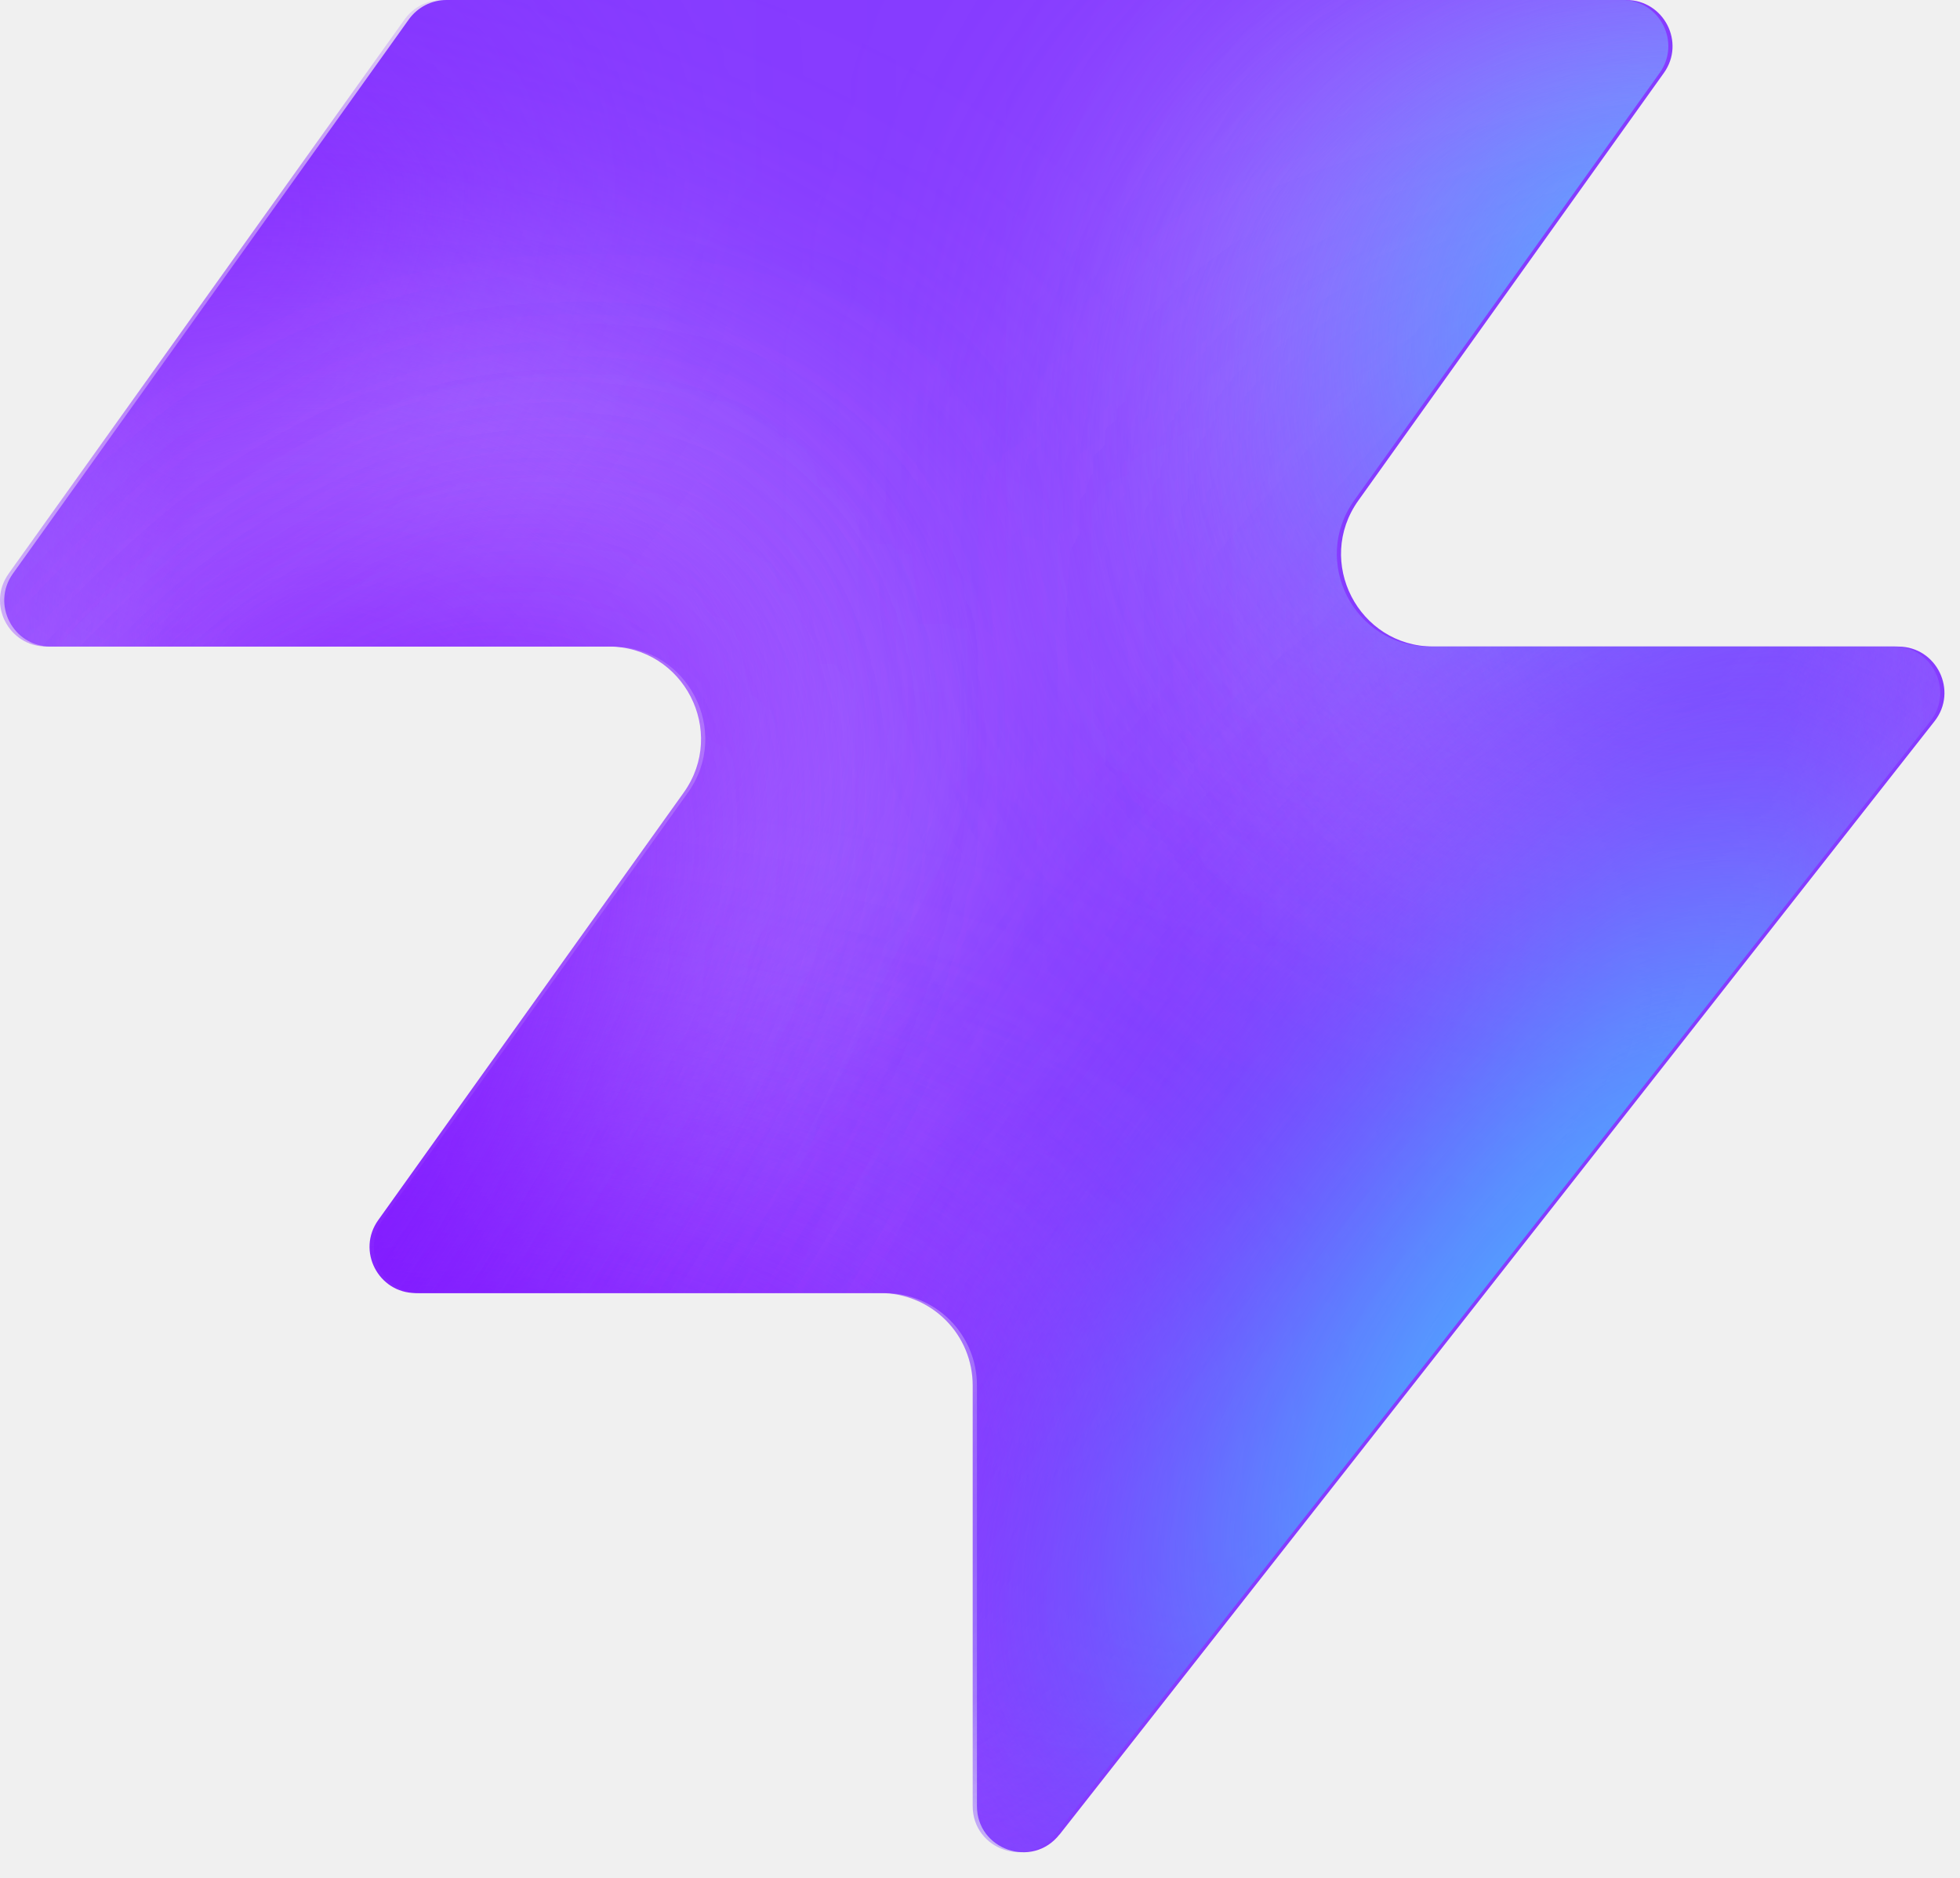
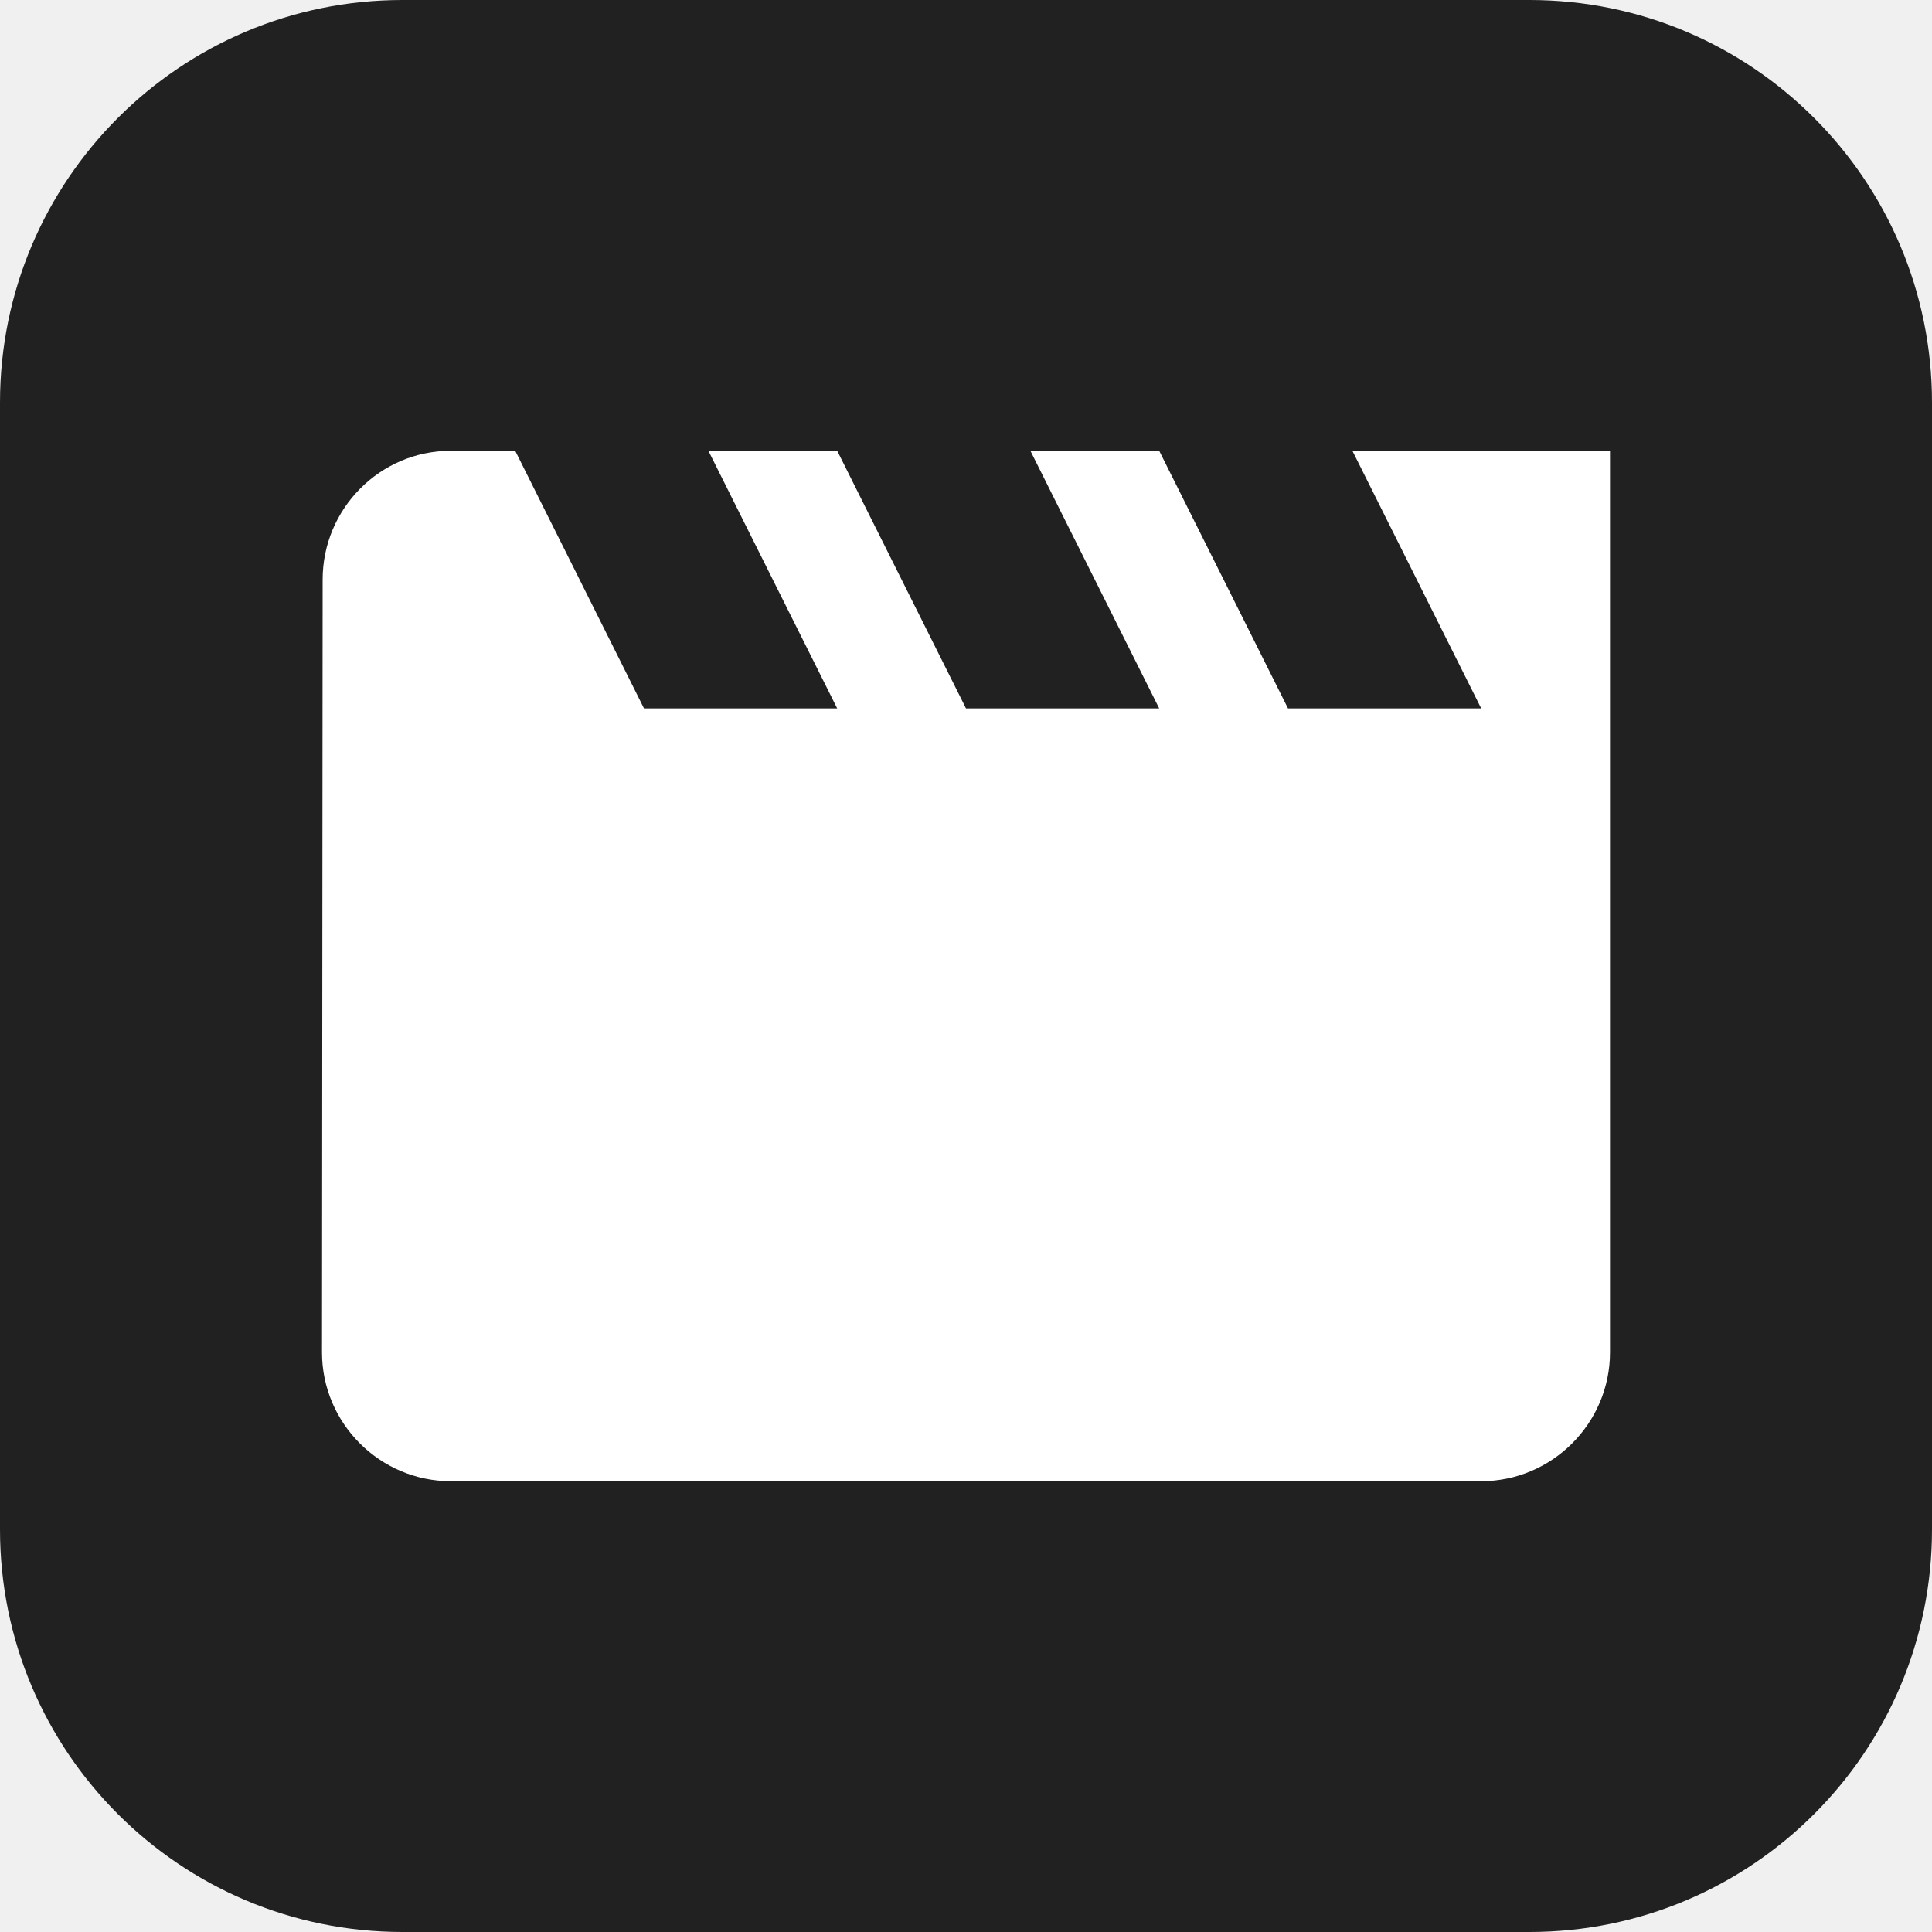
- <svg xmlns="http://www.w3.org/2000/svg" width="48" height="46" fill="none" viewBox="0 0 48 46">
-   <path fill="#863bff" d="M25.946 44.938c-.664.845-2.021.375-2.021-.698V33.937a2.26 2.26 0 0 0-2.262-2.262H10.287c-.92 0-1.456-1.04-.92-1.788l7.48-10.471c1.07-1.497 0-3.578-1.842-3.578H1.237c-.92 0-1.456-1.04-.92-1.788L10.013.474c.214-.297.556-.474.92-.474h28.894c.92 0 1.456 1.04.92 1.788l-7.48 10.471c-1.07 1.498 0 3.579 1.842 3.579h11.377c.943 0 1.473 1.088.89 1.83L25.947 44.94z" style="fill:#863bff;fill:color(display-p3 .525 .23 1);fill-opacity:1" />
-   <mask id="a" width="48" height="46" x="0" y="0" maskUnits="userSpaceOnUse" style="mask-type:alpha">
-     <path fill="#000" d="M25.842 44.938c-.664.844-2.021.375-2.021-.698V33.937a2.26 2.26 0 0 0-2.262-2.262H10.183c-.92 0-1.456-1.04-.92-1.788l7.48-10.471c1.07-1.498 0-3.579-1.842-3.579H1.133c-.92 0-1.456-1.04-.92-1.787L9.91.473c.214-.297.556-.474.92-.474h28.894c.92 0 1.456 1.04.92 1.788l-7.48 10.471c-1.07 1.498 0 3.578 1.842 3.578h11.377c.943 0 1.473 1.088.89 1.832L25.843 44.94z" style="fill:#000;fill-opacity:1" />
-   </mask>
-   <g mask="url(#a)">
-     <g filter="url(#b)">
-       <ellipse cx="5.508" cy="14.704" fill="#ede6ff" rx="5.508" ry="14.704" style="fill:#ede6ff;fill:color(display-p3 .927 .903 1);fill-opacity:1" transform="matrix(.00324 1 1 -.00324 -4.47 31.516)" />
-     </g>
-     <g filter="url(#c)">
-       <ellipse cx="10.399" cy="29.851" fill="#ede6ff" rx="10.399" ry="29.851" style="fill:#ede6ff;fill:color(display-p3 .927 .903 1);fill-opacity:1" transform="matrix(.00324 1 1 -.00324 -39.328 7.883)" />
-     </g>
-     <g filter="url(#d)">
-       <ellipse cx="5.508" cy="30.487" fill="#7e14ff" rx="5.508" ry="30.487" style="fill:#7e14ff;fill:color(display-p3 .492 .077 1);fill-opacity:1" transform="rotate(89.814 -25.913 -14.639)scale(1 -1)" />
-     </g>
-     <g filter="url(#e)">
-       <ellipse cx="5.508" cy="30.599" fill="#7e14ff" rx="5.508" ry="30.599" style="fill:#7e14ff;fill:color(display-p3 .492 .077 1);fill-opacity:1" transform="rotate(89.814 -32.644 -3.334)scale(1 -1)" />
-     </g>
-     <g filter="url(#f)">
-       <ellipse cx="5.508" cy="30.599" fill="#7e14ff" rx="5.508" ry="30.599" style="fill:#7e14ff;fill:color(display-p3 .492 .077 1);fill-opacity:1" transform="matrix(.00324 1 1 -.00324 -34.34 30.47)" />
-     </g>
-     <g filter="url(#g)">
-       <ellipse cx="14.072" cy="22.078" fill="#ede6ff" rx="14.072" ry="22.078" style="fill:#ede6ff;fill:color(display-p3 .927 .903 1);fill-opacity:1" transform="rotate(93.35 24.506 48.493)scale(-1 1)" />
-     </g>
-     <g filter="url(#h)">
-       <ellipse cx="3.47" cy="21.501" fill="#7e14ff" rx="3.47" ry="21.501" style="fill:#7e14ff;fill:color(display-p3 .492 .077 1);fill-opacity:1" transform="rotate(89.009 28.708 47.59)scale(-1 1)" />
-     </g>
-     <g filter="url(#i)">
-       <ellipse cx="3.47" cy="21.501" fill="#7e14ff" rx="3.47" ry="21.501" style="fill:#7e14ff;fill:color(display-p3 .492 .077 1);fill-opacity:1" transform="rotate(89.009 28.708 47.59)scale(-1 1)" />
-     </g>
-     <g filter="url(#j)">
-       <ellipse cx=".387" cy="8.972" fill="#7e14ff" rx="4.407" ry="29.108" style="fill:#7e14ff;fill:color(display-p3 .492 .077 1);fill-opacity:1" transform="rotate(39.51 .387 8.972)" />
-     </g>
-     <g filter="url(#k)">
-       <ellipse cx="47.523" cy="-6.092" fill="#7e14ff" rx="4.407" ry="29.108" style="fill:#7e14ff;fill:color(display-p3 .492 .077 1);fill-opacity:1" transform="rotate(37.892 47.523 -6.092)" />
-     </g>
-     <g filter="url(#l)">
-       <ellipse cx="41.412" cy="6.333" fill="#47bfff" rx="5.971" ry="9.665" style="fill:#47bfff;fill:color(display-p3 .28 .748 1);fill-opacity:1" transform="rotate(37.892 41.412 6.333)" />
-     </g>
-     <g filter="url(#m)">
-       <ellipse cx="-1.879" cy="38.332" fill="#7e14ff" rx="4.407" ry="29.108" style="fill:#7e14ff;fill:color(display-p3 .492 .077 1);fill-opacity:1" transform="rotate(37.892 -1.88 38.332)" />
-     </g>
-     <g filter="url(#n)">
-       <ellipse cx="-1.879" cy="38.332" fill="#7e14ff" rx="4.407" ry="29.108" style="fill:#7e14ff;fill:color(display-p3 .492 .077 1);fill-opacity:1" transform="rotate(37.892 -1.88 38.332)" />
-     </g>
-     <g filter="url(#o)">
-       <ellipse cx="35.651" cy="29.907" fill="#7e14ff" rx="4.407" ry="29.108" style="fill:#7e14ff;fill:color(display-p3 .492 .077 1);fill-opacity:1" transform="rotate(37.892 35.651 29.907)" />
-     </g>
-     <g filter="url(#p)">
-       <ellipse cx="38.418" cy="32.4" fill="#47bfff" rx="5.971" ry="15.297" style="fill:#47bfff;fill:color(display-p3 .28 .748 1);fill-opacity:1" transform="rotate(37.892 38.418 32.4)" />
-     </g>
-   </g>
-   <defs>
-     <filter id="b" width="60.045" height="41.654" x="-19.77" y="16.149" color-interpolation-filters="sRGB" filterUnits="userSpaceOnUse">
-       <feFlood flood-opacity="0" result="BackgroundImageFix" />
-       <feBlend in="SourceGraphic" in2="BackgroundImageFix" result="shape" />
-       <feGaussianBlur result="effect1_foregroundBlur_2002_17158" stdDeviation="7.659" />
-     </filter>
-     <filter id="c" width="90.34" height="51.437" x="-54.613" y="-7.533" color-interpolation-filters="sRGB" filterUnits="userSpaceOnUse">
-       <feFlood flood-opacity="0" result="BackgroundImageFix" />
-       <feBlend in="SourceGraphic" in2="BackgroundImageFix" result="shape" />
-       <feGaussianBlur result="effect1_foregroundBlur_2002_17158" stdDeviation="7.659" />
-     </filter>
-     <filter id="d" width="79.355" height="29.4" x="-49.64" y="2.03" color-interpolation-filters="sRGB" filterUnits="userSpaceOnUse">
-       <feFlood flood-opacity="0" result="BackgroundImageFix" />
-       <feBlend in="SourceGraphic" in2="BackgroundImageFix" result="shape" />
-       <feGaussianBlur result="effect1_foregroundBlur_2002_17158" stdDeviation="4.596" />
-     </filter>
-     <filter id="e" width="79.579" height="29.4" x="-45.045" y="20.029" color-interpolation-filters="sRGB" filterUnits="userSpaceOnUse">
-       <feFlood flood-opacity="0" result="BackgroundImageFix" />
-       <feBlend in="SourceGraphic" in2="BackgroundImageFix" result="shape" />
-       <feGaussianBlur result="effect1_foregroundBlur_2002_17158" stdDeviation="4.596" />
-     </filter>
-     <filter id="f" width="79.579" height="29.4" x="-43.513" y="21.178" color-interpolation-filters="sRGB" filterUnits="userSpaceOnUse">
-       <feFlood flood-opacity="0" result="BackgroundImageFix" />
-       <feBlend in="SourceGraphic" in2="BackgroundImageFix" result="shape" />
-       <feGaussianBlur result="effect1_foregroundBlur_2002_17158" stdDeviation="4.596" />
-     </filter>
-     <filter id="g" width="74.749" height="58.852" x="15.756" y="-17.901" color-interpolation-filters="sRGB" filterUnits="userSpaceOnUse">
-       <feFlood flood-opacity="0" result="BackgroundImageFix" />
-       <feBlend in="SourceGraphic" in2="BackgroundImageFix" result="shape" />
-       <feGaussianBlur result="effect1_foregroundBlur_2002_17158" stdDeviation="7.659" />
-     </filter>
-     <filter id="h" width="61.377" height="25.362" x="23.548" y="2.284" color-interpolation-filters="sRGB" filterUnits="userSpaceOnUse">
-       <feFlood flood-opacity="0" result="BackgroundImageFix" />
-       <feBlend in="SourceGraphic" in2="BackgroundImageFix" result="shape" />
-       <feGaussianBlur result="effect1_foregroundBlur_2002_17158" stdDeviation="4.596" />
-     </filter>
-     <filter id="i" width="61.377" height="25.362" x="23.548" y="2.284" color-interpolation-filters="sRGB" filterUnits="userSpaceOnUse">
-       <feFlood flood-opacity="0" result="BackgroundImageFix" />
-       <feBlend in="SourceGraphic" in2="BackgroundImageFix" result="shape" />
-       <feGaussianBlur result="effect1_foregroundBlur_2002_17158" stdDeviation="4.596" />
-     </filter>
-     <filter id="j" width="56.045" height="63.649" x="-27.636" y="-22.853" color-interpolation-filters="sRGB" filterUnits="userSpaceOnUse">
-       <feFlood flood-opacity="0" result="BackgroundImageFix" />
-       <feBlend in="SourceGraphic" in2="BackgroundImageFix" result="shape" />
-       <feGaussianBlur result="effect1_foregroundBlur_2002_17158" stdDeviation="4.596" />
-     </filter>
-     <filter id="k" width="54.814" height="64.646" x="20.116" y="-38.415" color-interpolation-filters="sRGB" filterUnits="userSpaceOnUse">
-       <feFlood flood-opacity="0" result="BackgroundImageFix" />
-       <feBlend in="SourceGraphic" in2="BackgroundImageFix" result="shape" />
-       <feGaussianBlur result="effect1_foregroundBlur_2002_17158" stdDeviation="4.596" />
-     </filter>
-     <filter id="l" width="33.541" height="35.313" x="24.641" y="-11.323" color-interpolation-filters="sRGB" filterUnits="userSpaceOnUse">
-       <feFlood flood-opacity="0" result="BackgroundImageFix" />
-       <feBlend in="SourceGraphic" in2="BackgroundImageFix" result="shape" />
-       <feGaussianBlur result="effect1_foregroundBlur_2002_17158" stdDeviation="4.596" />
-     </filter>
-     <filter id="m" width="54.814" height="64.646" x="-29.286" y="6.009" color-interpolation-filters="sRGB" filterUnits="userSpaceOnUse">
-       <feFlood flood-opacity="0" result="BackgroundImageFix" />
-       <feBlend in="SourceGraphic" in2="BackgroundImageFix" result="shape" />
-       <feGaussianBlur result="effect1_foregroundBlur_2002_17158" stdDeviation="4.596" />
-     </filter>
-     <filter id="n" width="54.814" height="64.646" x="-29.286" y="6.009" color-interpolation-filters="sRGB" filterUnits="userSpaceOnUse">
-       <feFlood flood-opacity="0" result="BackgroundImageFix" />
-       <feBlend in="SourceGraphic" in2="BackgroundImageFix" result="shape" />
-       <feGaussianBlur result="effect1_foregroundBlur_2002_17158" stdDeviation="4.596" />
-     </filter>
-     <filter id="o" width="54.814" height="64.646" x="8.244" y="-2.416" color-interpolation-filters="sRGB" filterUnits="userSpaceOnUse">
-       <feFlood flood-opacity="0" result="BackgroundImageFix" />
-       <feBlend in="SourceGraphic" in2="BackgroundImageFix" result="shape" />
-       <feGaussianBlur result="effect1_foregroundBlur_2002_17158" stdDeviation="4.596" />
-     </filter>
-     <filter id="p" width="39.409" height="43.623" x="18.713" y="10.588" color-interpolation-filters="sRGB" filterUnits="userSpaceOnUse">
-       <feFlood flood-opacity="0" result="BackgroundImageFix" />
-       <feBlend in="SourceGraphic" in2="BackgroundImageFix" result="shape" />
-       <feGaussianBlur result="effect1_foregroundBlur_2002_17158" stdDeviation="4.596" />
-     </filter>
-   </defs>
+ <svg xmlns="http://www.w3.org/2000/svg" viewBox="0 0 24 24">
+   <rect width="24" height="24" rx="5" fill="#212121" />
+   <path fill="#fff" transform="translate(2.4 2.4) scale(.8)" d="M18 4l2 4h-3l-2-4h-2l2 4h-3l-2-4H8l2 4H7L5 4H4c-1.1 0-1.99.9-1.99 2L2 18c0 1.1.9 2 2 2h16c1.1 0 2-.9 2-2V4h-4z" />
</svg>
